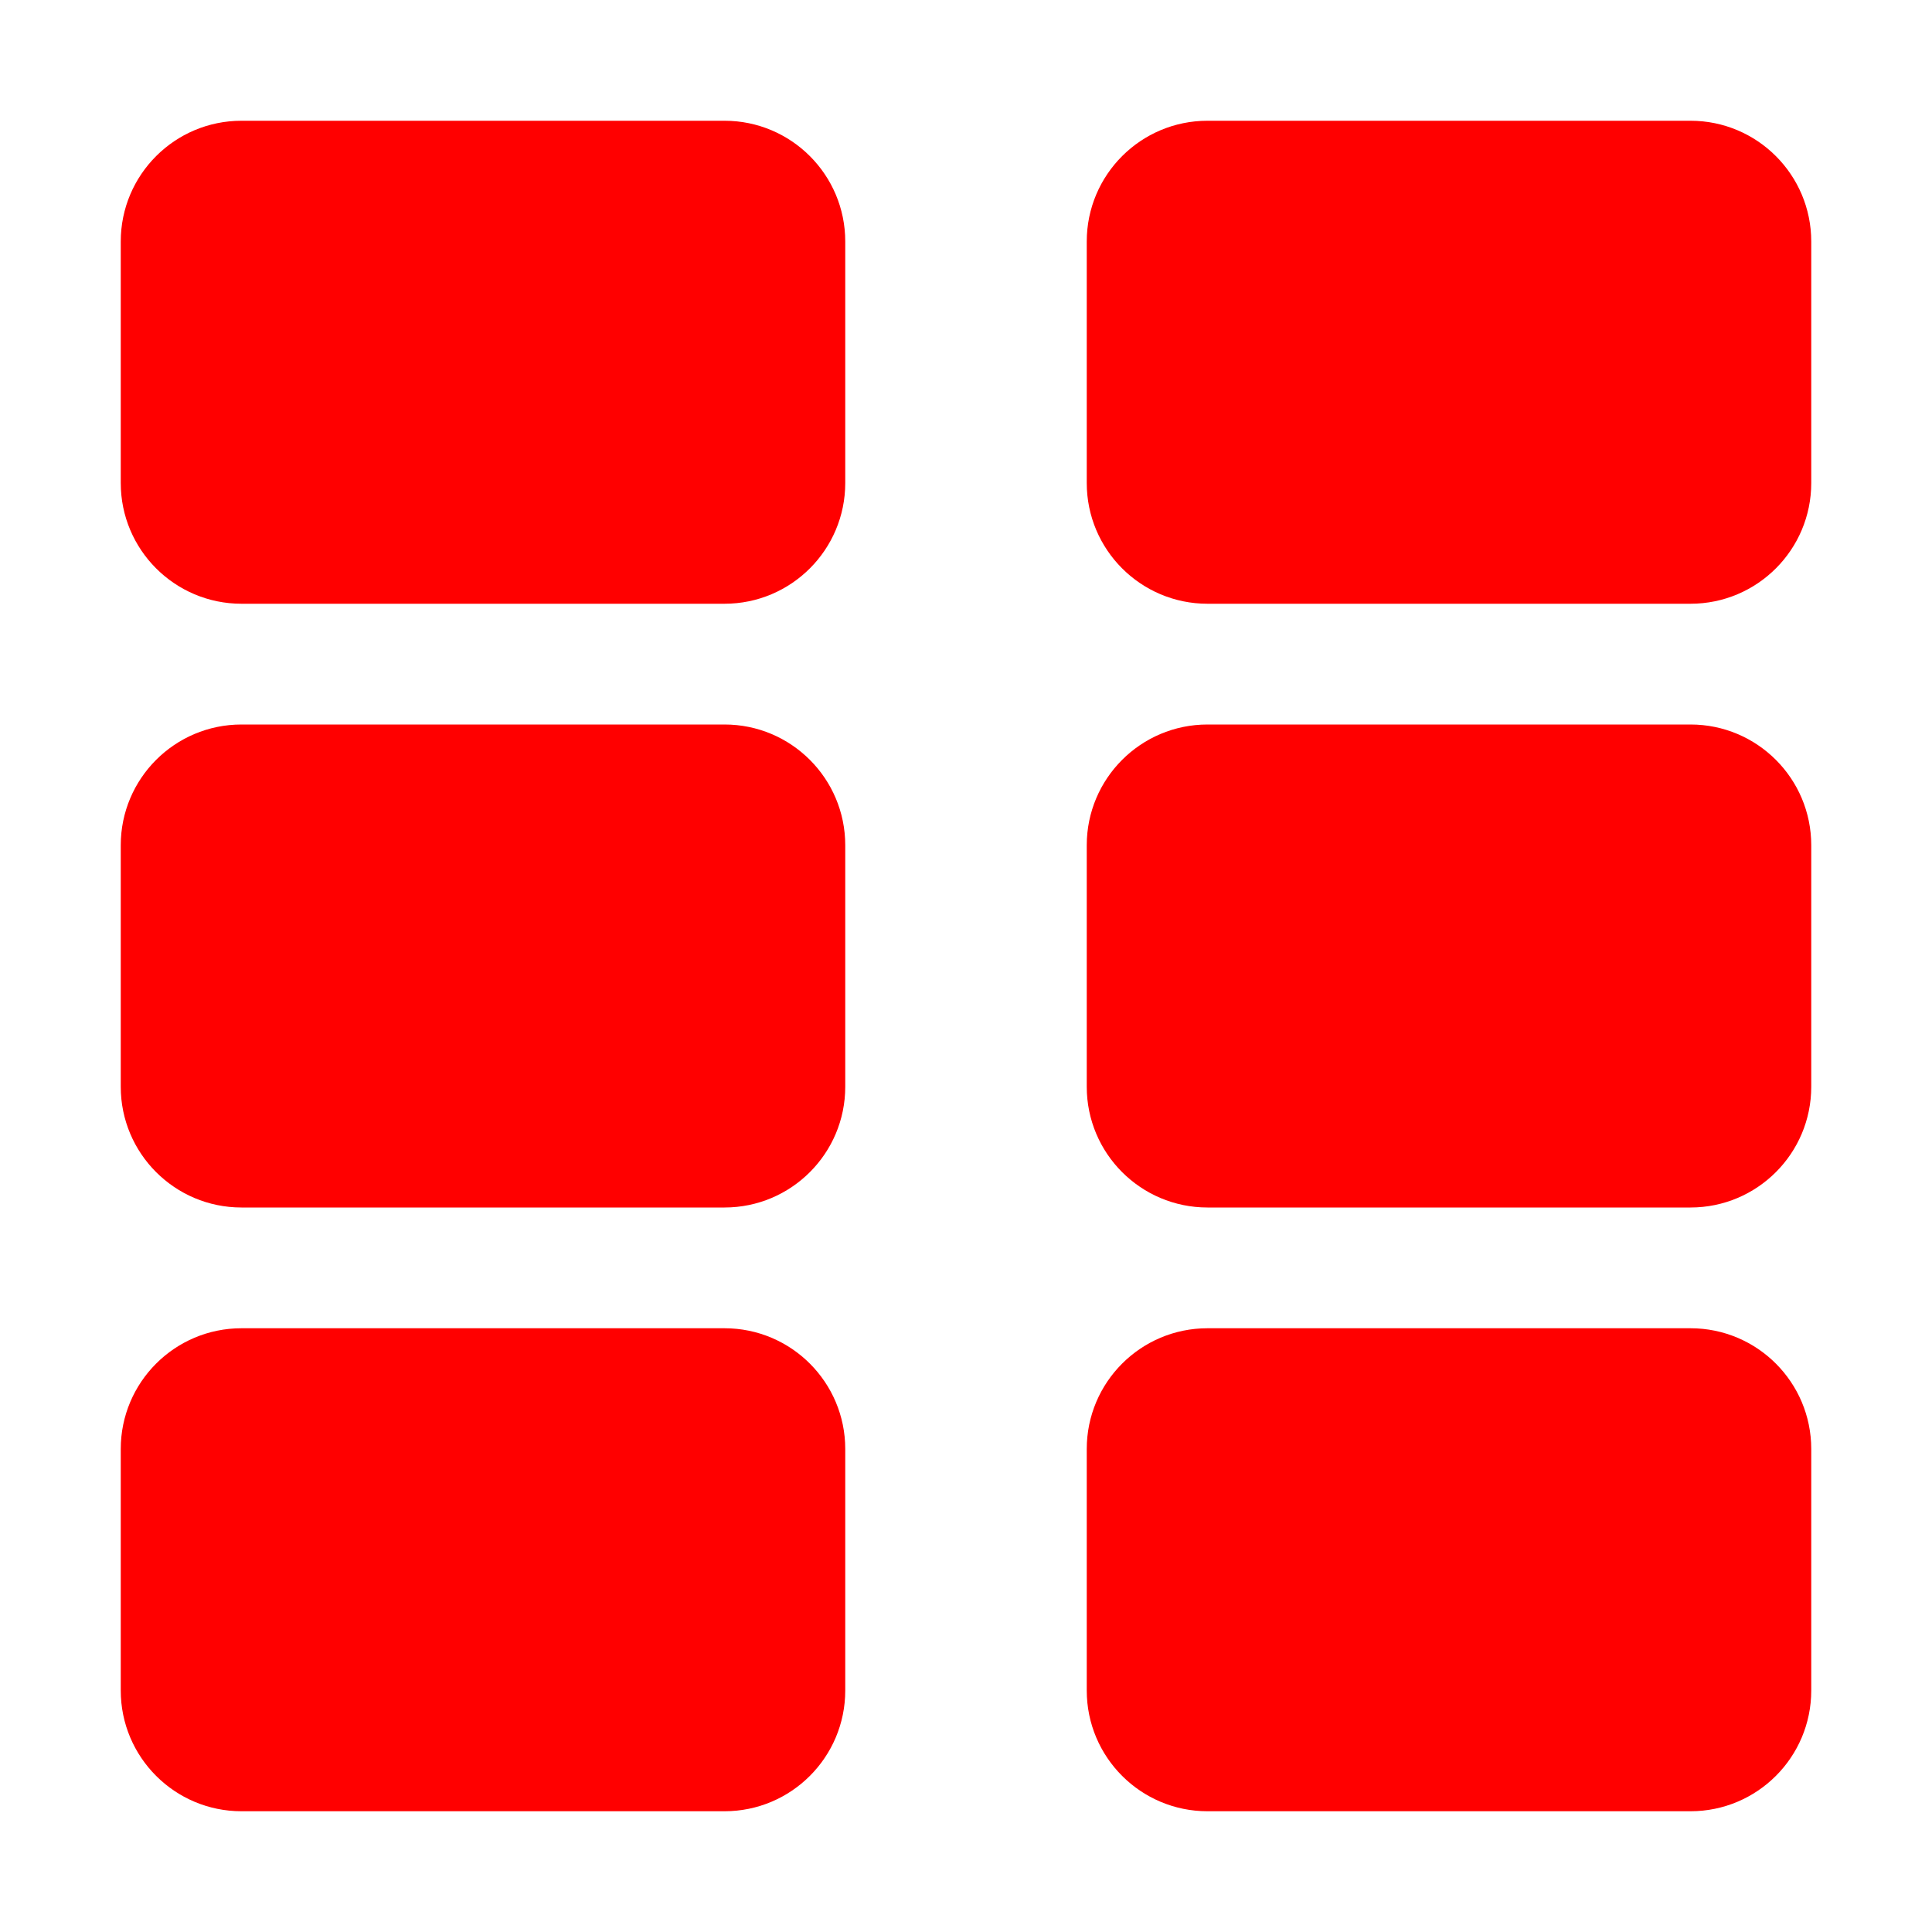
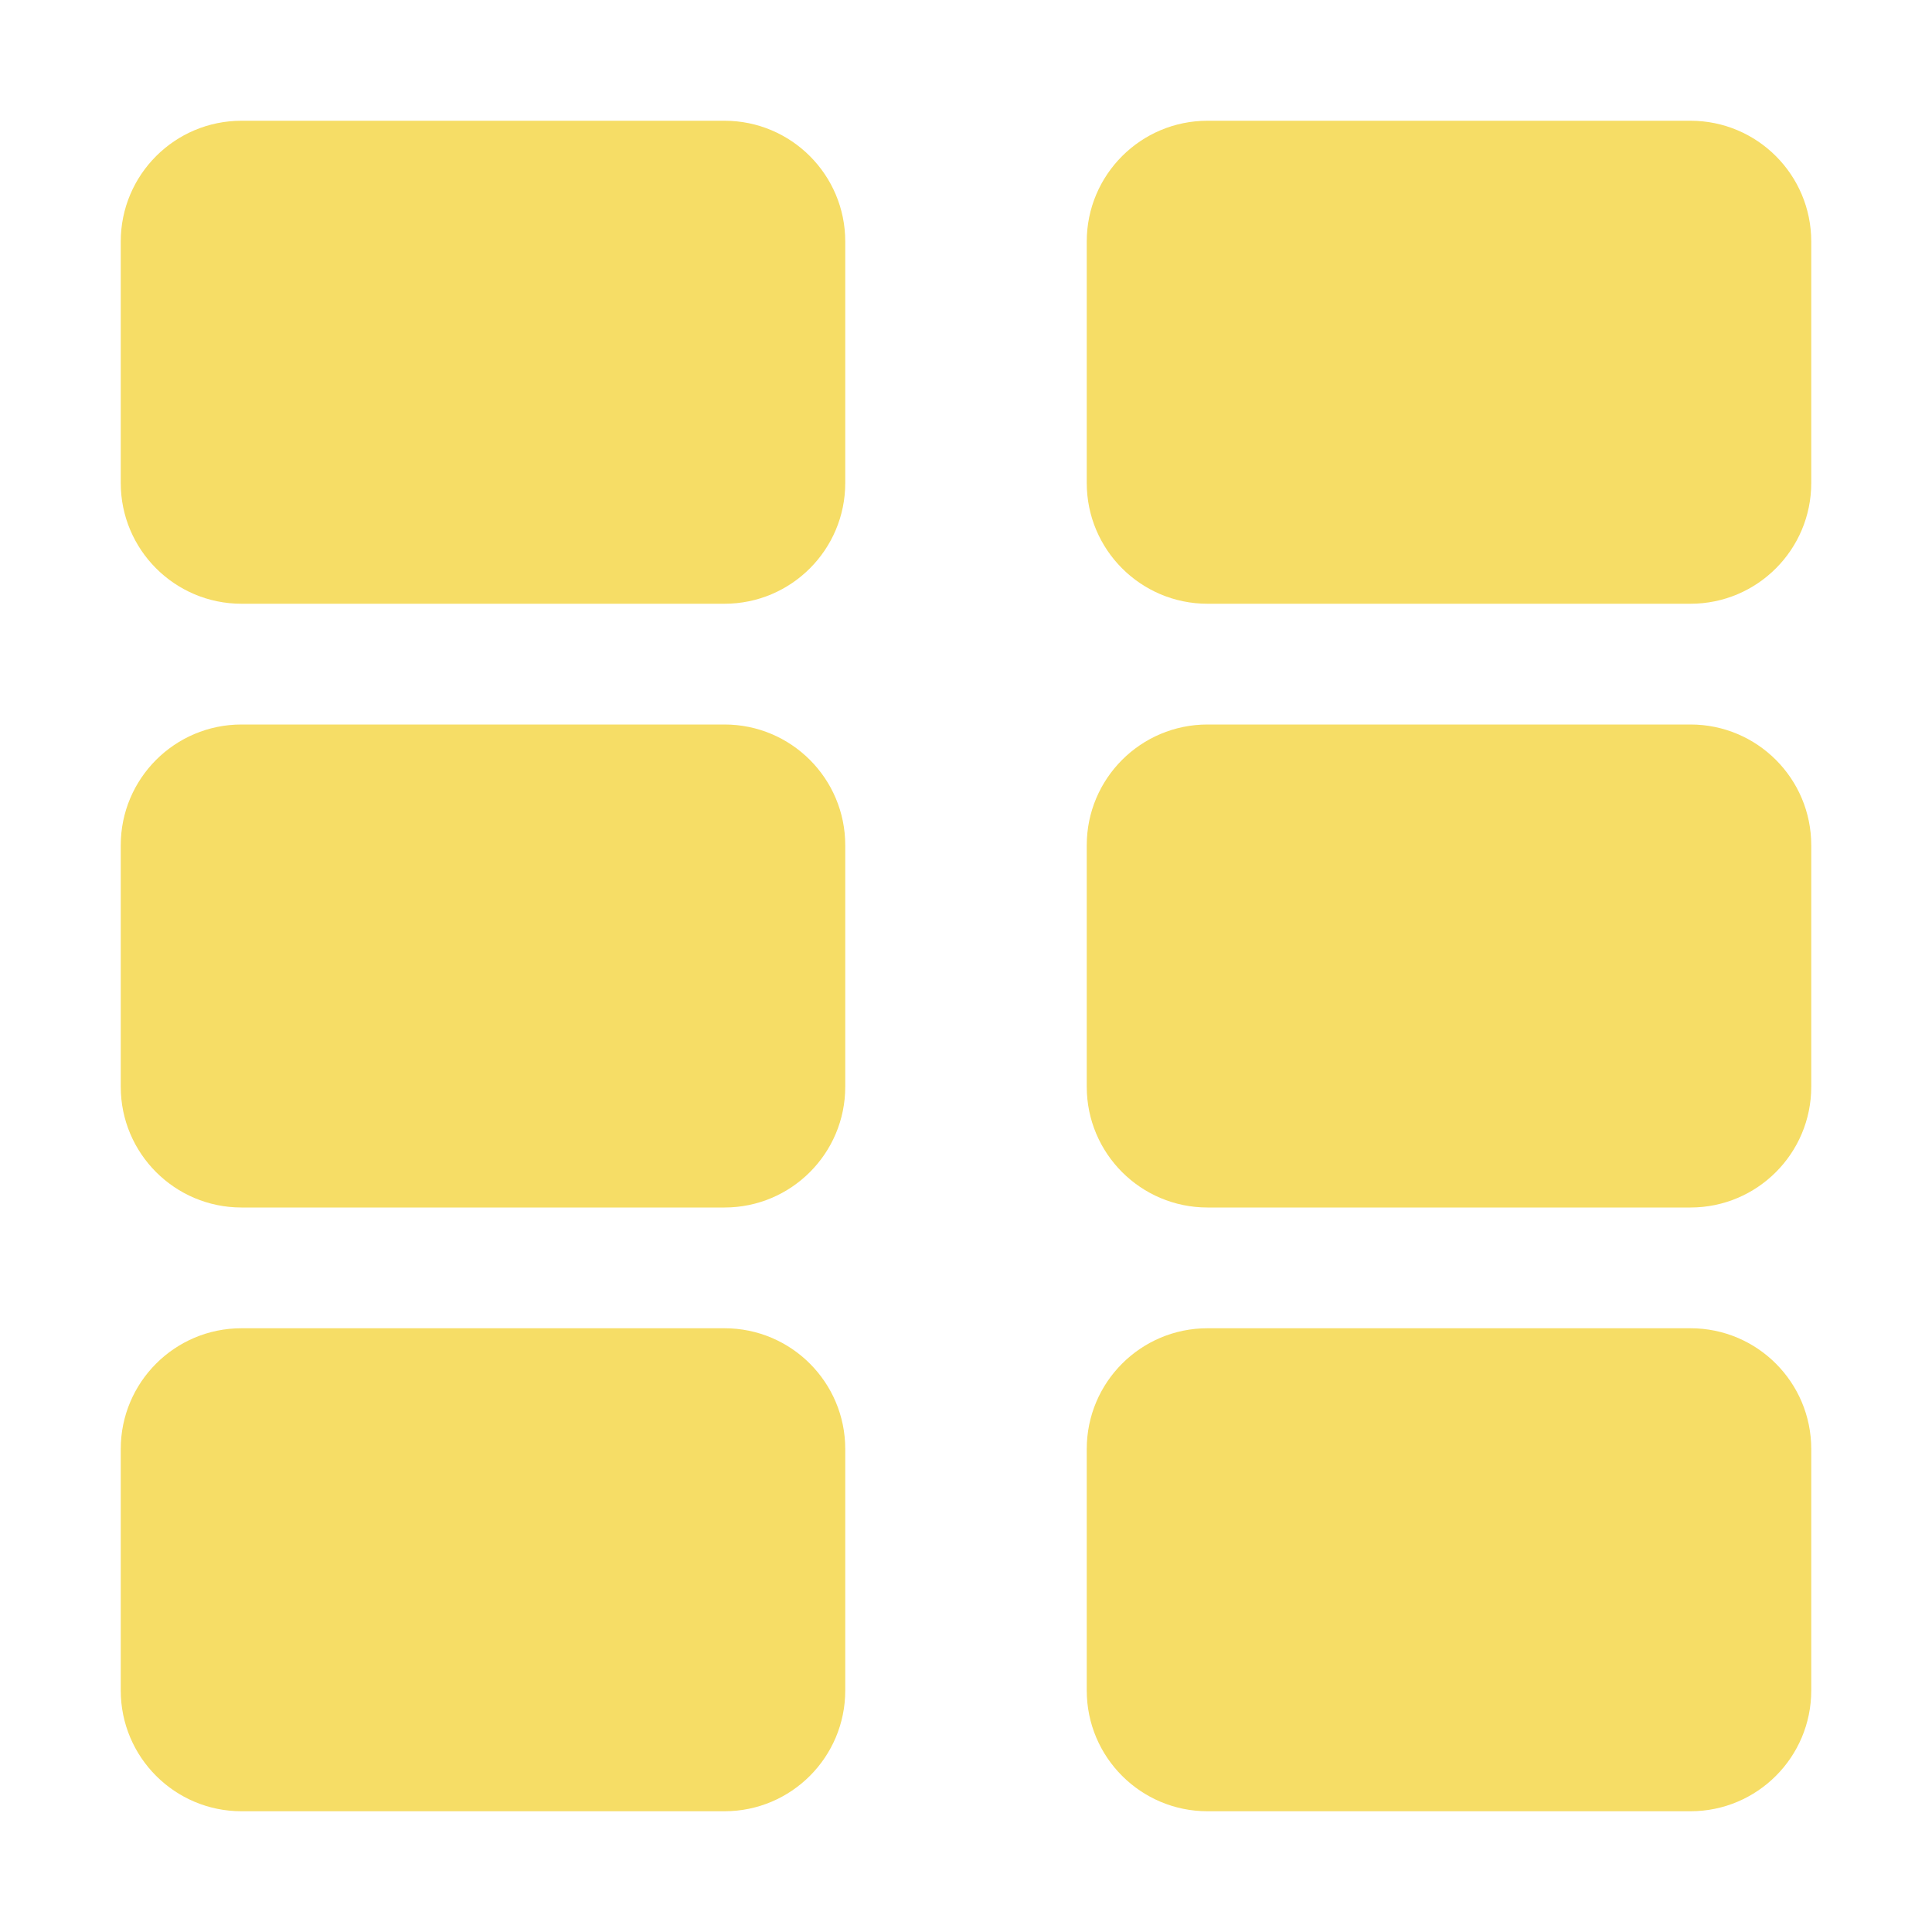
<svg xmlns="http://www.w3.org/2000/svg" width="16" height="16" viewBox="0 0 16 16" fill="none">
-   <rect x="15" y="1" width="4" height="6" rx="1" transform="rotate(90 15 1)" fill="#FF0000" />
-   <rect x="7" y="1" width="4" height="6" rx="1" transform="rotate(90 7 1)" fill="#FF0000" />
-   <rect x="15" y="6" width="4" height="6" rx="1" transform="rotate(90 15 6)" fill="#FF0000" />
-   <rect x="7" y="6" width="4" height="6" rx="1" transform="rotate(90 7 6)" fill="#FF0000" />
-   <rect x="15" y="11" width="4" height="6" rx="1" transform="rotate(90 15 11)" fill="#FF0000" />
-   <rect x="7" y="11" width="4" height="6" rx="1" transform="rotate(90 7 11)" fill="#FF0000" />
+   <rect x="15" y="1" width="4" height="6" rx="1" transform="rotate(90 15 1)" fill="#F6DD66" />
+   <rect x="7" y="1" width="4" height="6" rx="1" transform="rotate(90 7 1)" fill="#F6DD66" />
+   <rect x="15" y="6" width="4" height="6" rx="1" transform="rotate(90 15 6)" fill="#F6DD66" />
+   <rect x="7" y="6" width="4" height="6" rx="1" transform="rotate(90 7 6)" fill="#F6DD66" />
+   <rect x="15" y="11" width="4" height="6" rx="1" transform="rotate(90 15 11)" fill="#F6DD66" />
+   <rect x="7" y="11" width="4" height="6" rx="1" transform="rotate(90 7 11)" fill="#F6DD66" />
</svg>
